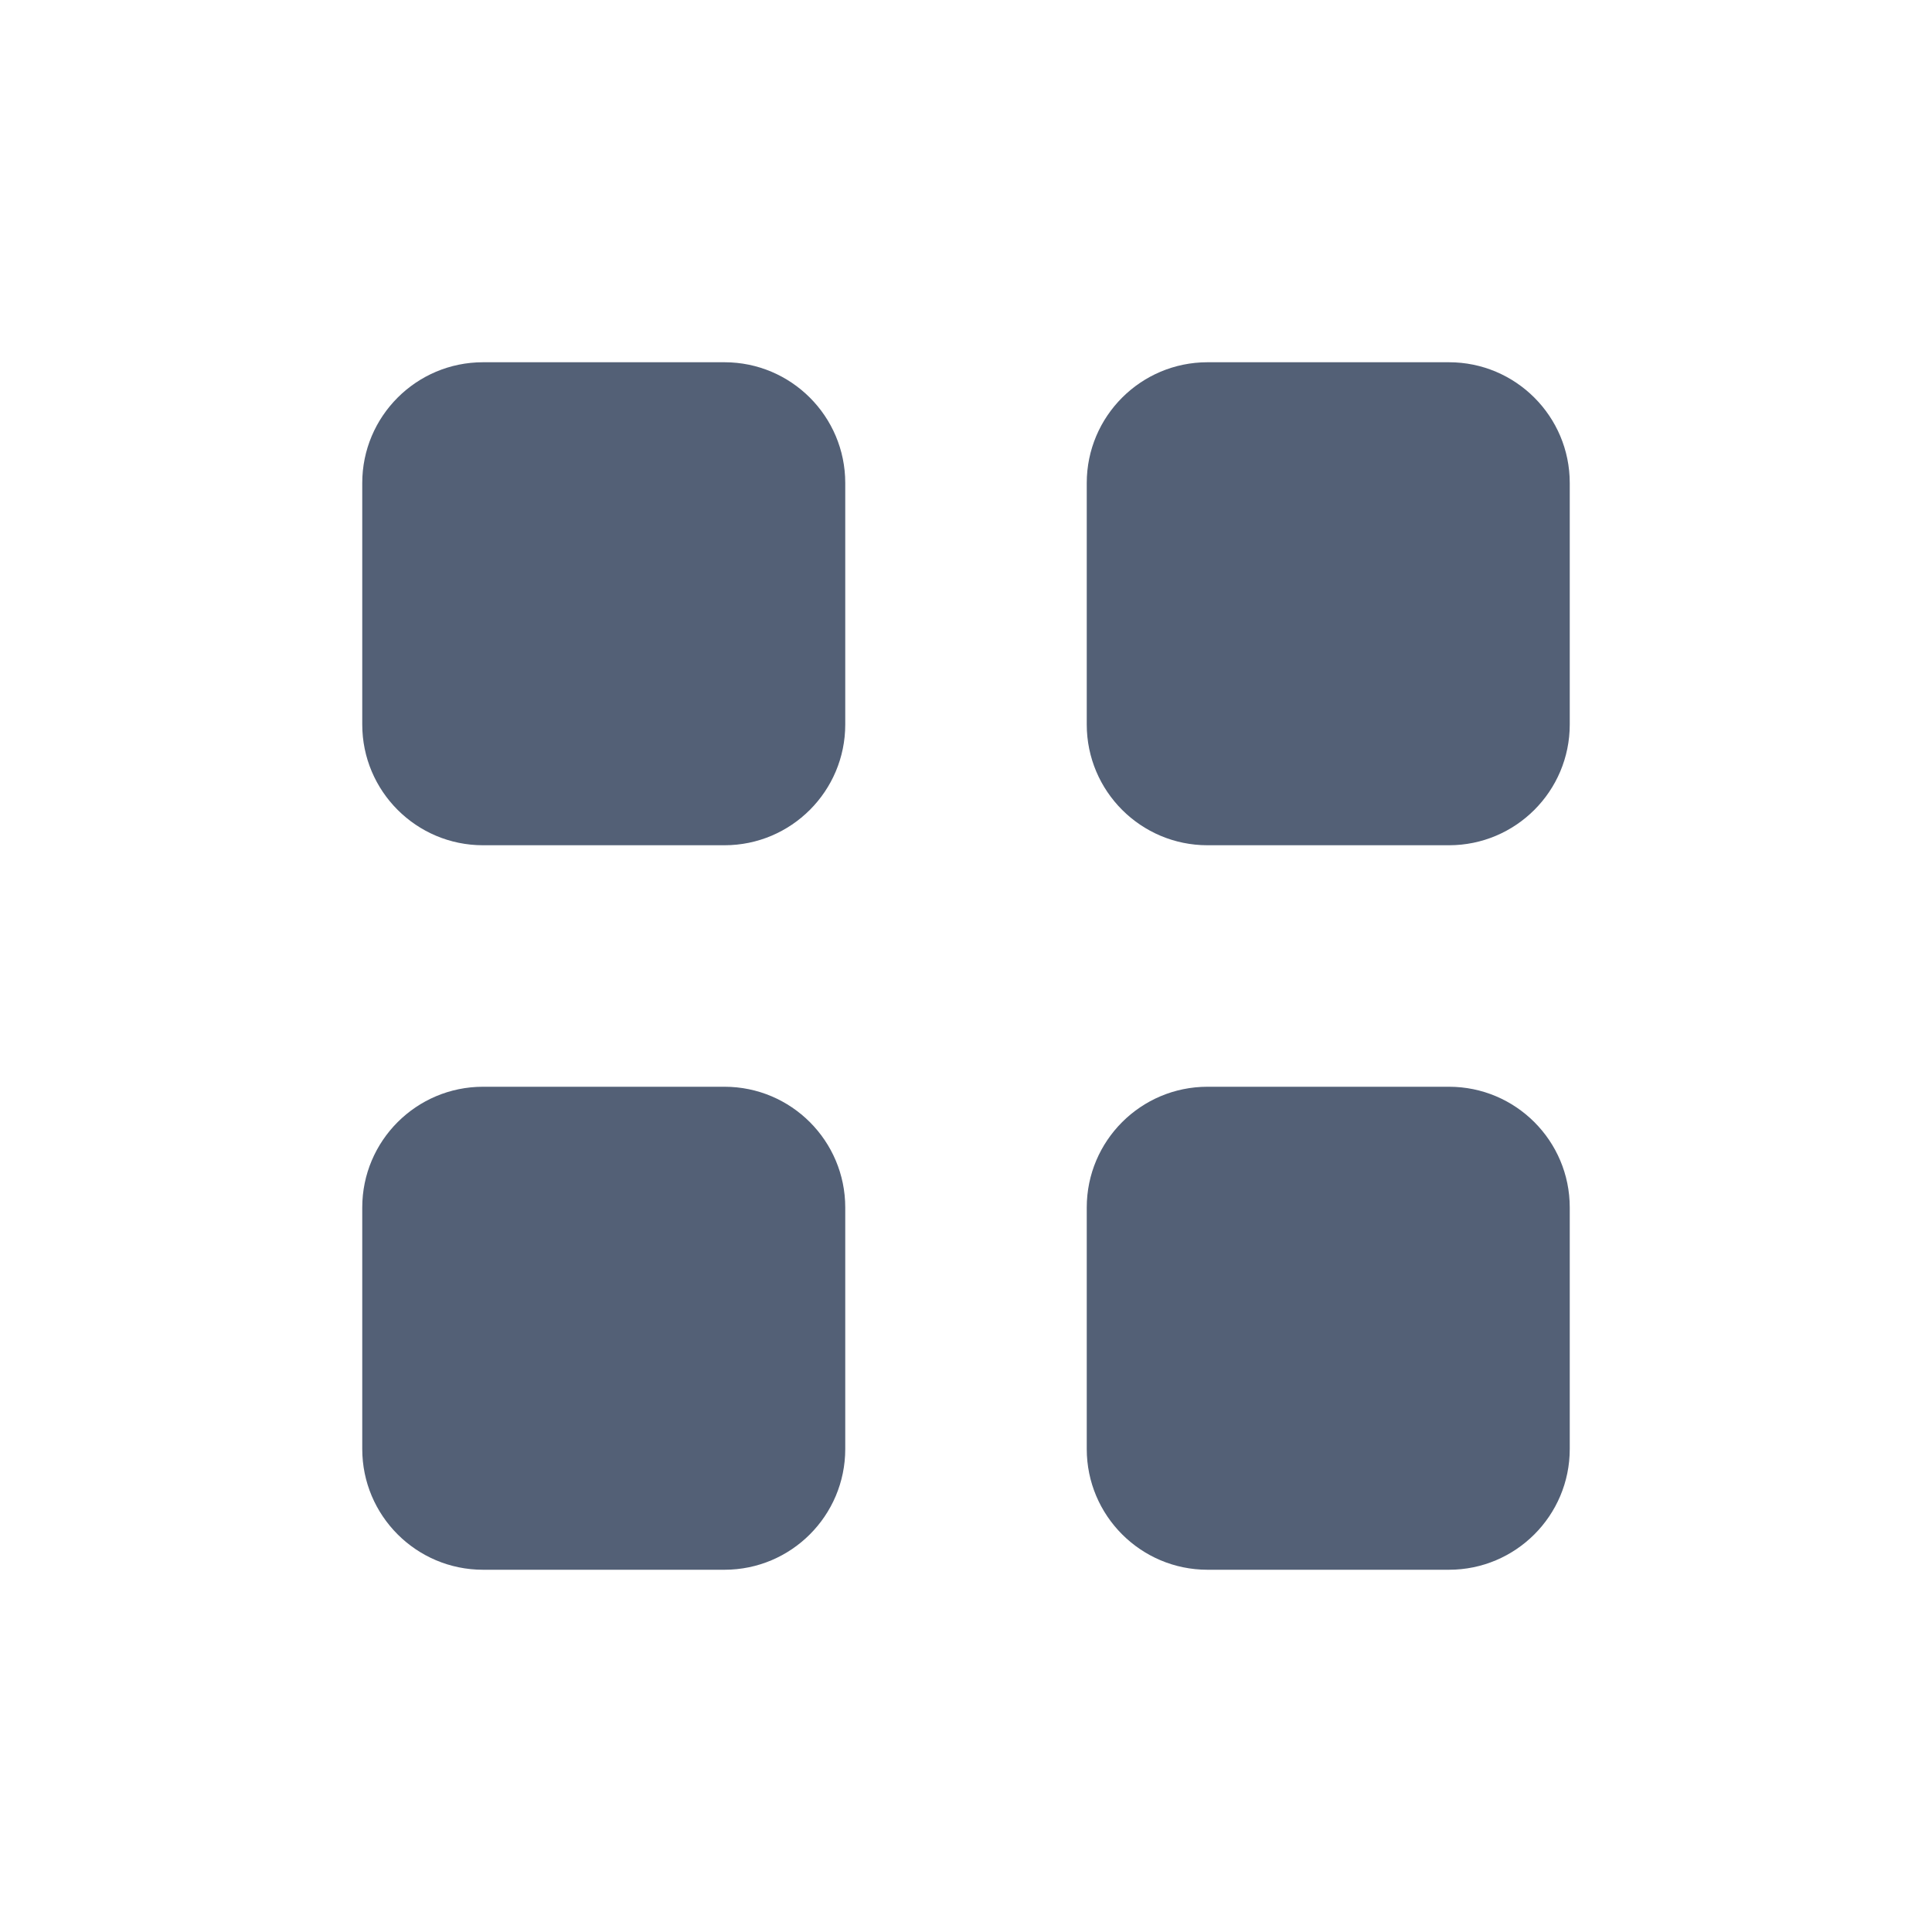
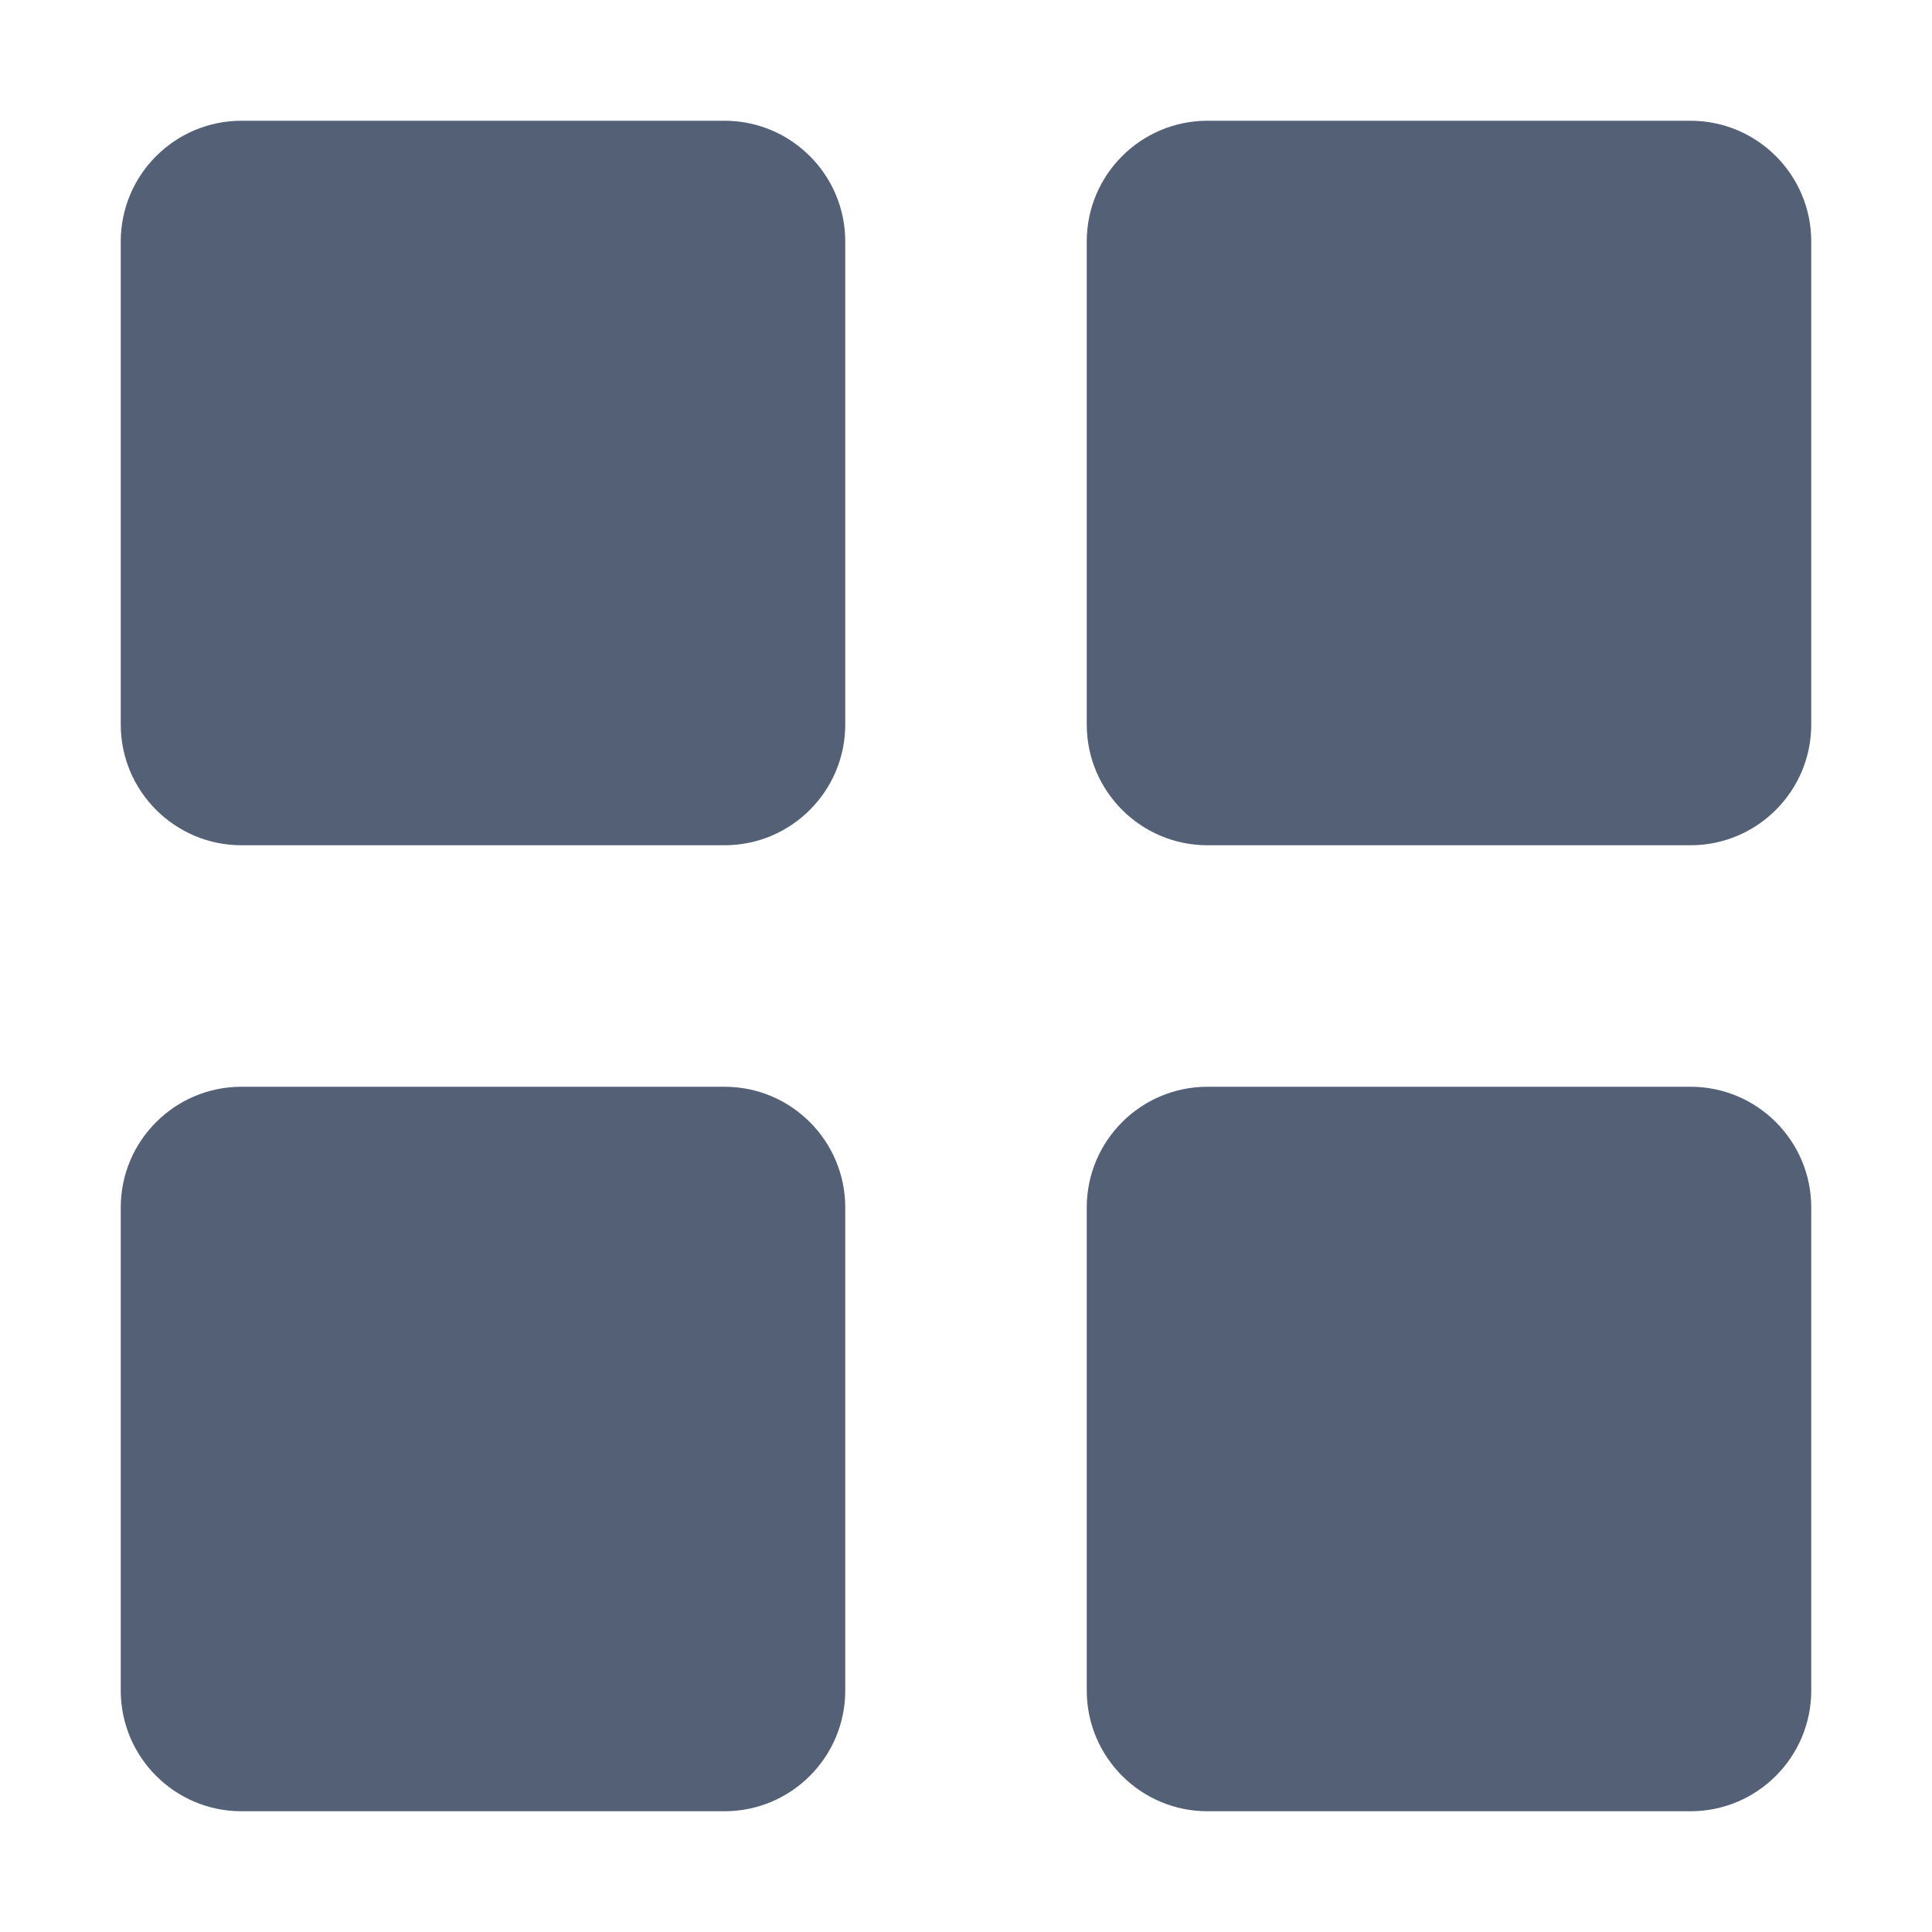
<svg xmlns="http://www.w3.org/2000/svg" width="16" height="16" viewBox="0 0 16 16">
  <defs>
    <style id="current-color-scheme" type="text/css">
   .ColorScheme-Text { color:#536076; } .ColorScheme-Highlight { color:#ffffff; }
  </style>
  </defs>
-   <path style="fill:currentColor" class="ColorScheme-Text" d="M6,9 C6.552,9 7,9.448 7,10 L7,12 C7,12.552 6.552,13 6,13 L4,13 C3.448,13 3,12.552 3,12 L3,10 C3,9.448 3.448,9 4,9 L6,9 Z M12,9 C12.552,9 13,9.448 13,10 L13,12 C13,12.552 12.552,13 12,13 L10,13 C9.448,13 9,12.552 9,12 L9,10 C9,9.448 9.448,9 10,9 L12,9 Z M6,3 C6.552,3 7,3.448 7,4 L7,6 C7,6.552 6.552,7 6,7 L4,7 C3.448,7 3,6.552 3,6 L3,4 C3,3.448 3.448,3 4,3 L6,3 Z M12,3 C12.552,3 13,3.448 13,4 L13,6 C13,6.552 12.552,7 12,7 L10,7 C9.448,7 9,6.552 9,6 L9,4 C9,3.448 9.448,3 10,3 L12,3 Z" />
+   <path style="fill:currentColor" class="ColorScheme-Text" d="M6,9 C6.552,9 7,9.448 7,10 L7,14 C7,14.552 6.552,15 6,15 L2,15 C1.448,15 1,14.552 1,14 L1,10 C1,9.448 1.448,9 2,9 L6,9 Z M14,9 C14.552,9 15,9.448 15,10 L15,14 C15,14.552 14.552,15 14,15 L10,15 C9.448,15 9,14.552 9,14 L9,10 C9,9.448 9.448,9 10,9 L14,9 Z M6,1 C6.552,1 7,1.448 7,2 L7,6 C7,6.552 6.552,7 6,7 L2,7 C1.448,7 1,6.552 1,6 L1,2 C1,1.448 1.448,1 2,1 L6,1 Z M14,1 C14.552,1 15,1.448 15,2 L15,6 C15,6.552 14.552,7 14,7 L10,7 C9.448,7 9,6.552 9,6 L9,2 C9,1.448 9.448,1 10,1 L14,1 Z" />
</svg>
